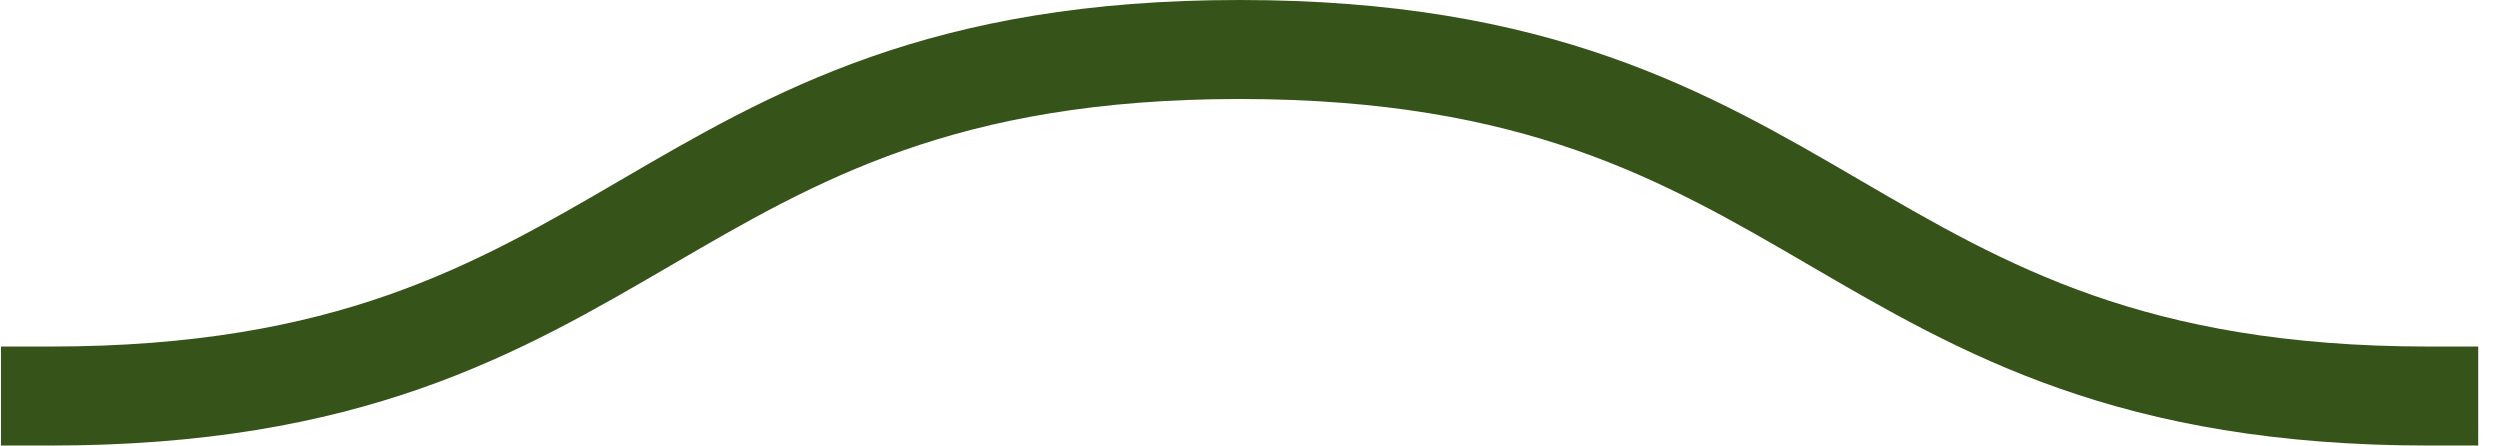
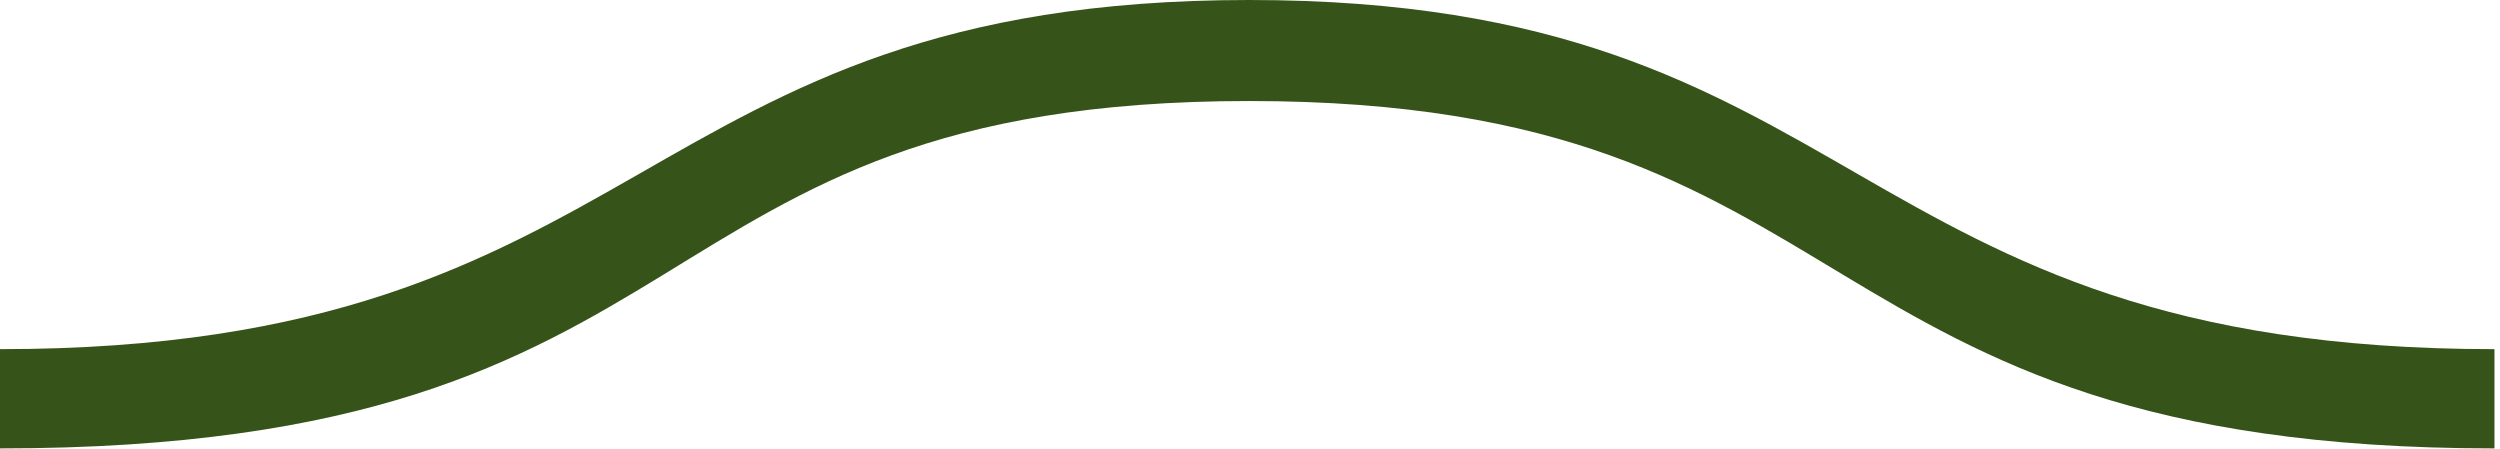
- <svg xmlns="http://www.w3.org/2000/svg" width="101" height="18" viewBox="0 0 101 18" fill="none">
-   <path d="M2.04 16C26.095 16 26.095 2 50.08 2C74.135 2 74.135 16 98.12 16" stroke="#365419" stroke-width="4" stroke-miterlimit="10" stroke-linecap="square" stroke-linejoin="round" />
+ <svg xmlns="http://www.w3.org/2000/svg" width="407px" height="73px">
+   <path fill-rule="evenodd" fill="#365419" d="M0.000,73.000 C0.000,65.803 0.000,58.824 0.000,56.842 C106.830,56.842 102.311,-0.000 203.355,-0.000 C304.399,-0.000 299.357,56.842 406.1,56.842 C406.1,59.218 406.1,66.488 406.1,73.000 C291.177,73.000 305.774,16.447 203.355,16.447 C100.937,16.447 119.259,73.000 0.000,73.000 Z" />
</svg>
